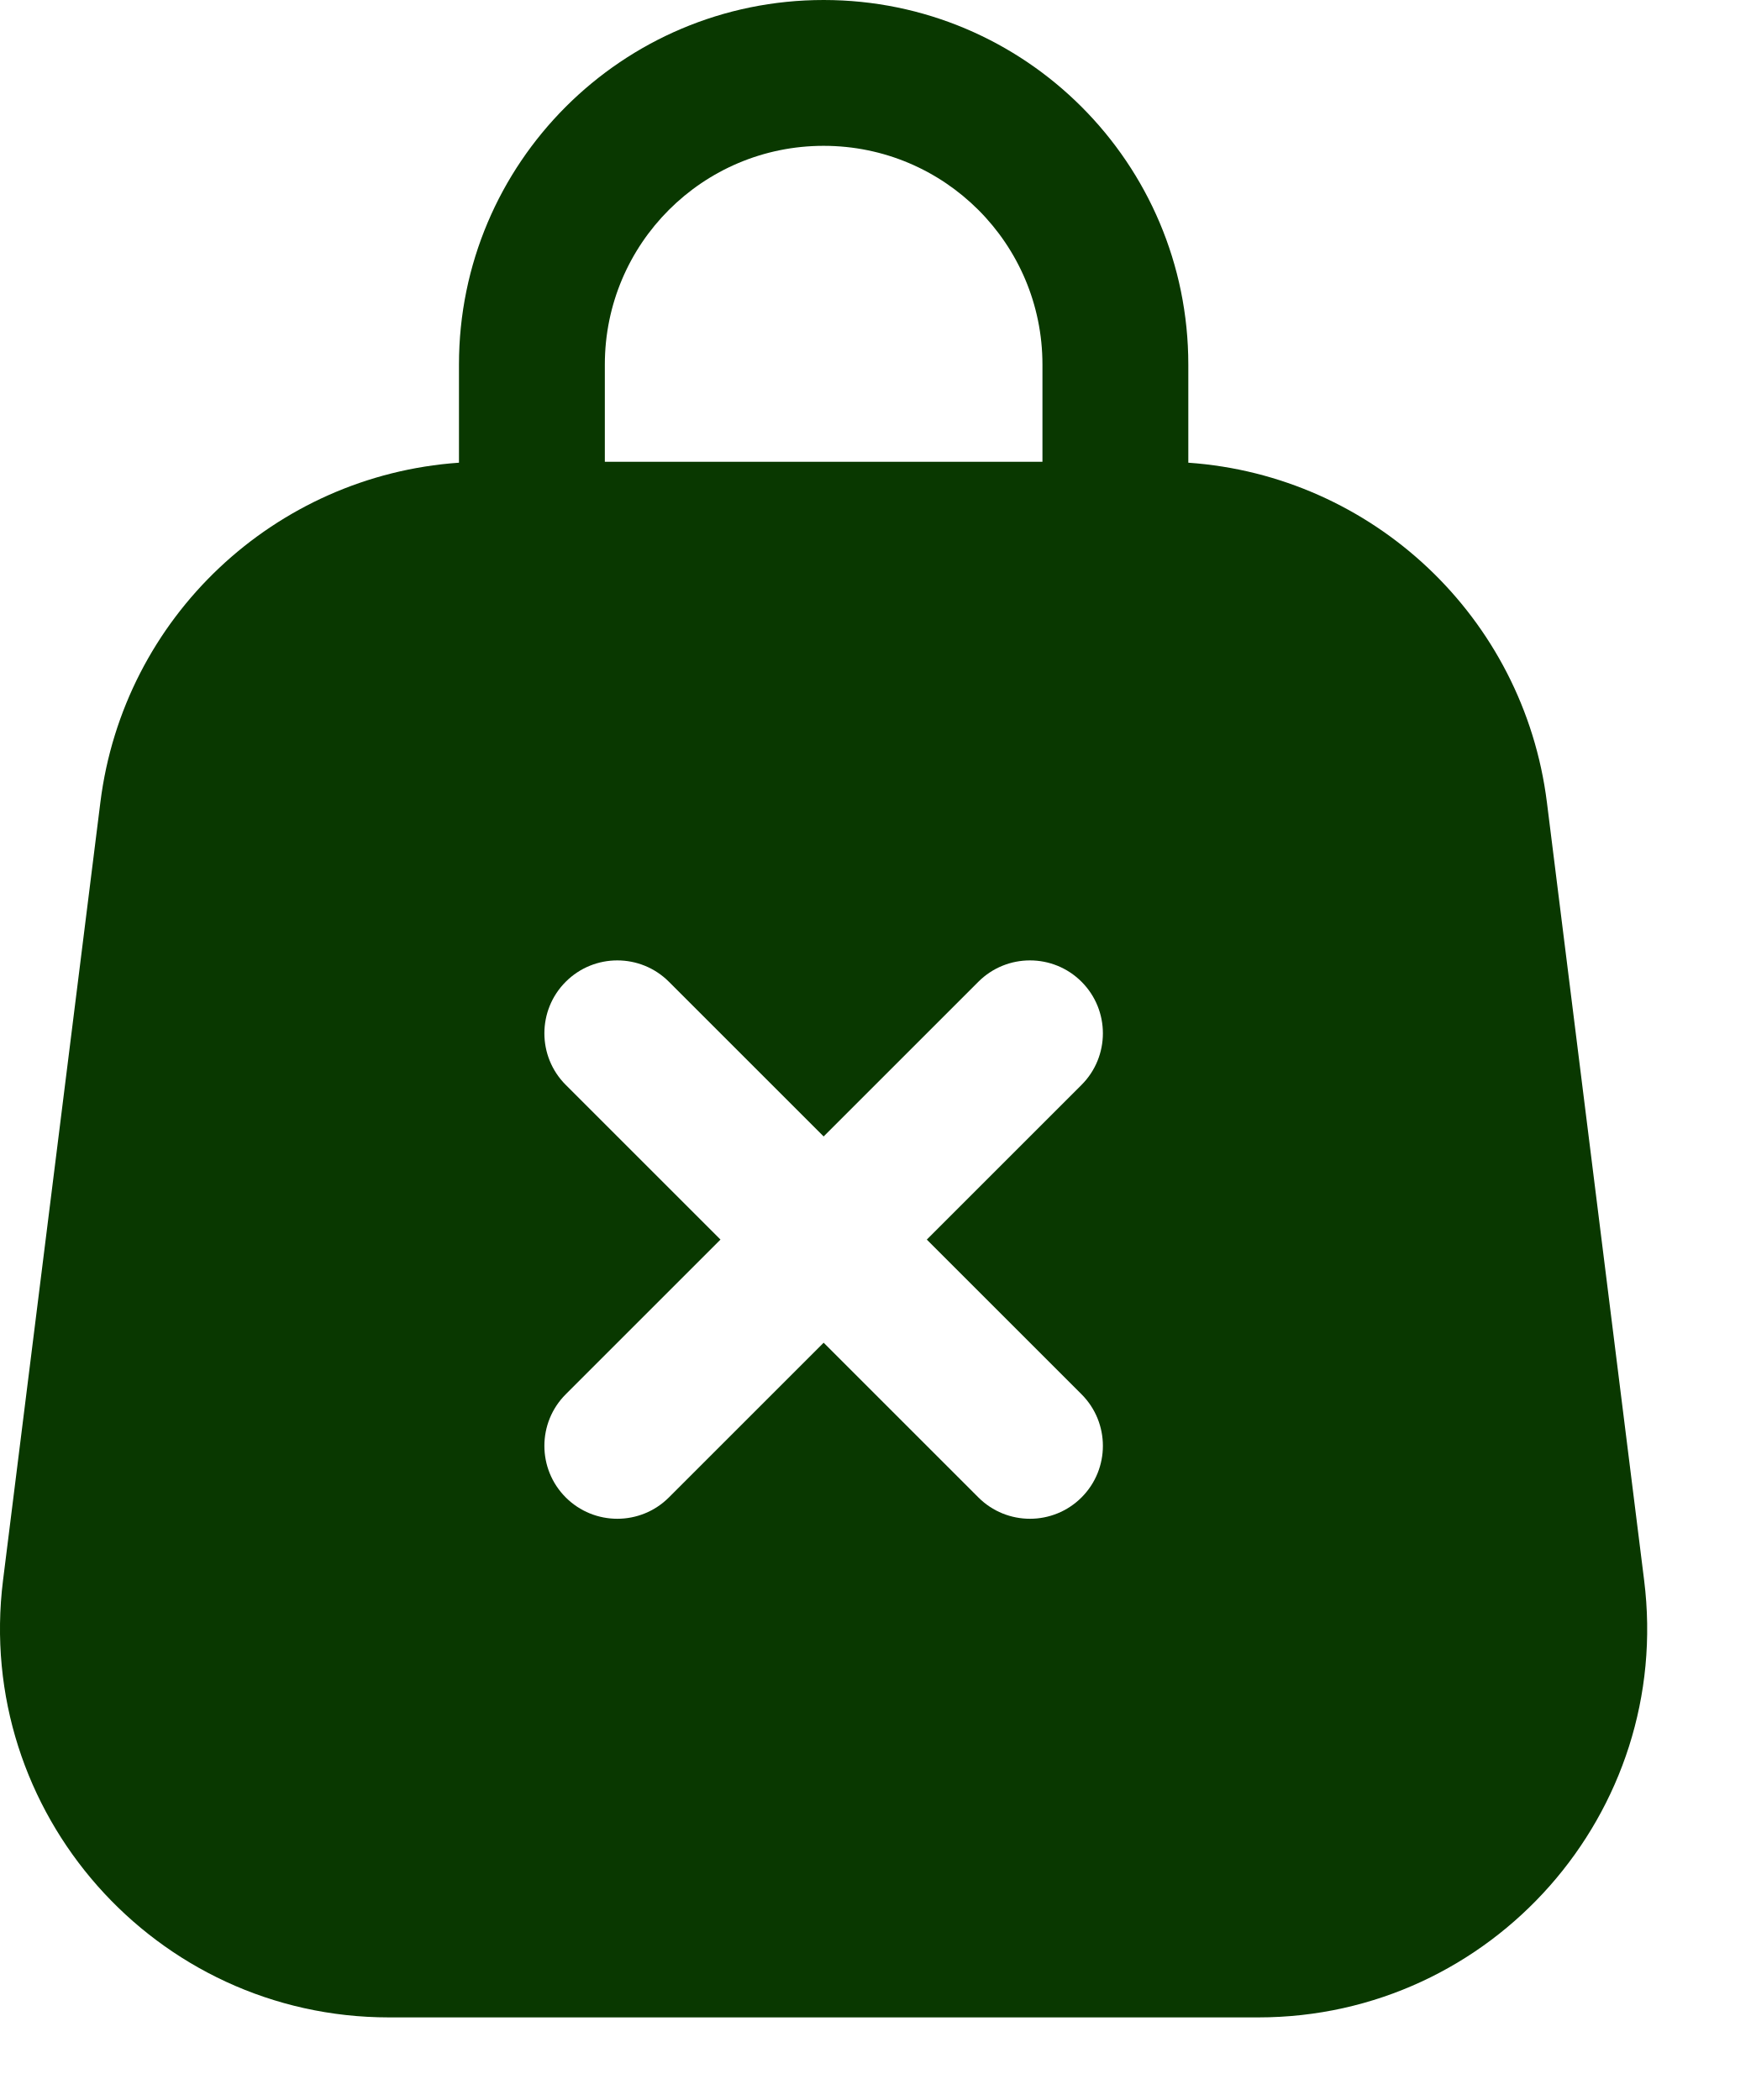
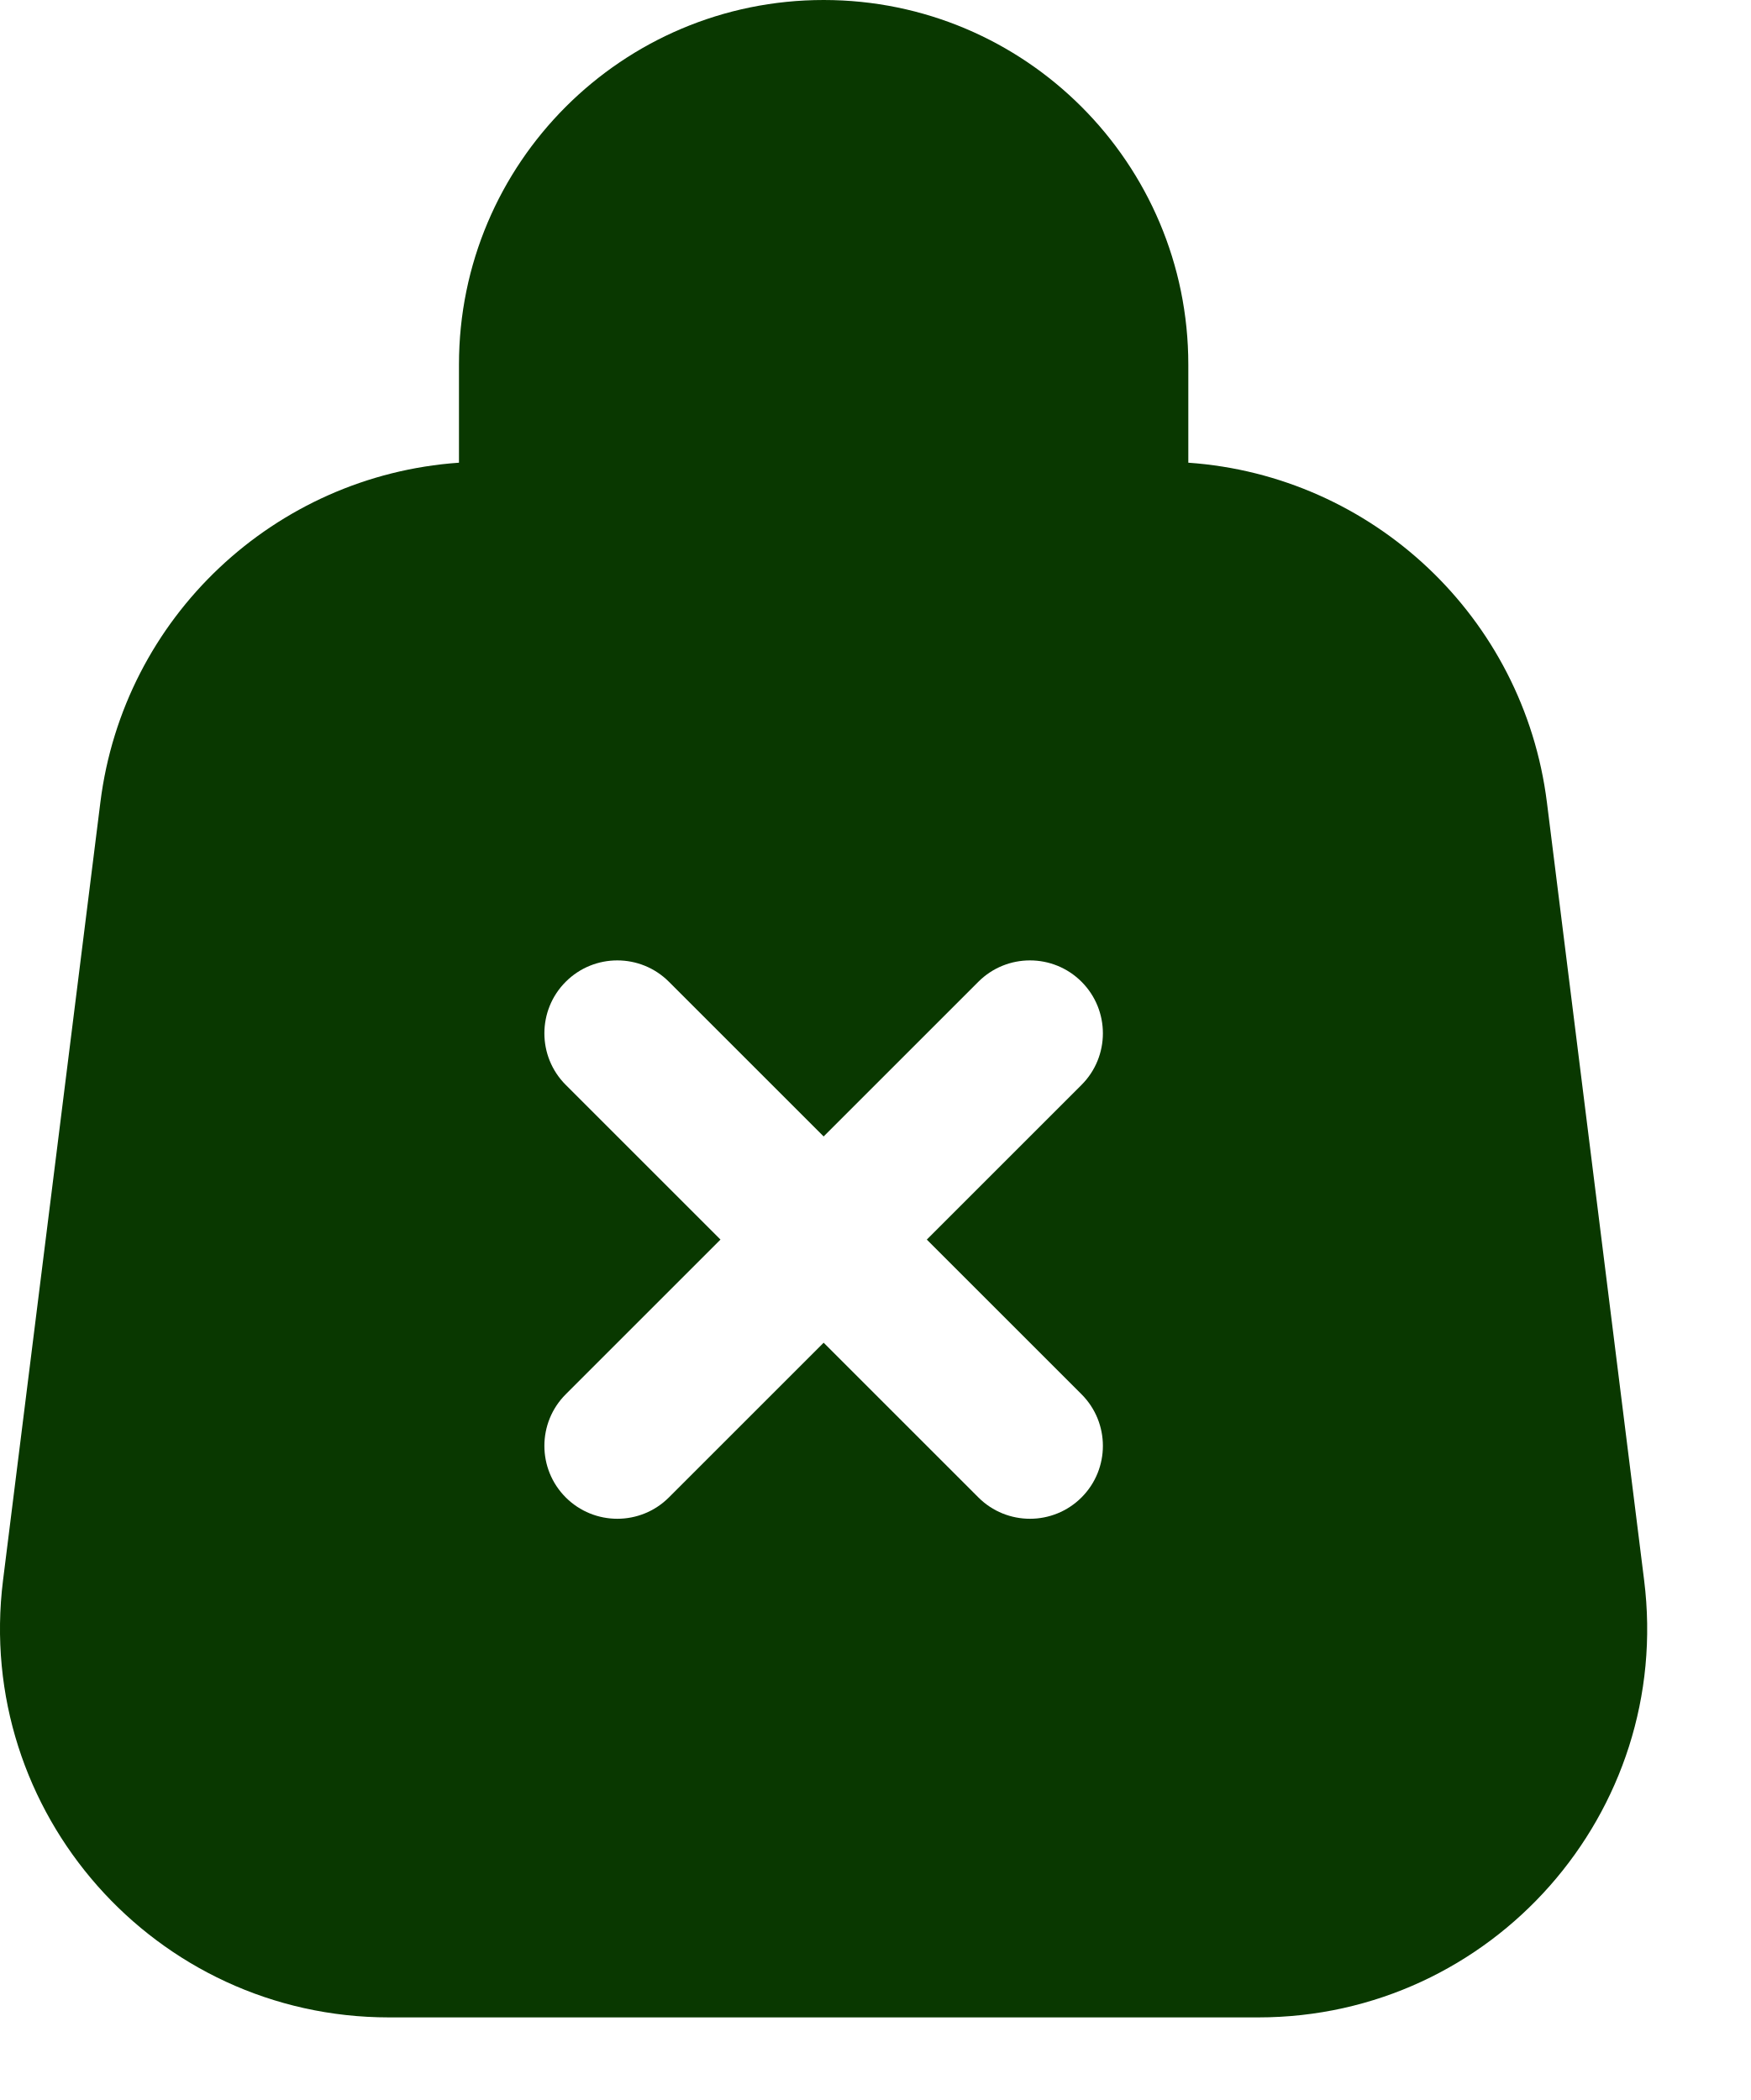
<svg xmlns="http://www.w3.org/2000/svg" width="15" height="18" viewBox="0 0 15 18" fill="none">
-   <path fill-rule="evenodd" clip-rule="evenodd" d="M3.933 3.125C3.933 1.399 5.332 0 7.058 0C8.784 0 10.183 1.399 10.183 3.125V3.966C11.76 4.076 13.057 5.288 13.256 6.878L14.089 13.545C14.338 15.534 12.787 17.292 10.782 17.292H3.334C1.329 17.292 -0.222 15.534 0.026 13.545L0.86 6.878C1.058 5.288 2.356 4.076 3.933 3.966V3.125ZM8.933 3.125V3.958H5.183V3.125C5.183 2.089 6.022 1.25 7.058 1.25C8.093 1.25 8.933 2.089 8.933 3.125ZM5.732 8.415C5.488 8.171 5.092 8.171 4.848 8.415C4.604 8.659 4.604 9.055 4.848 9.299L6.174 10.625L4.848 11.951C4.604 12.195 4.604 12.591 4.848 12.835C5.092 13.079 5.488 13.079 5.732 12.835L7.058 11.509L8.384 12.835C8.628 13.079 9.024 13.079 9.268 12.835C9.512 12.591 9.512 12.195 9.268 11.951L7.942 10.625L9.268 9.299C9.512 9.055 9.512 8.659 9.268 8.415C9.024 8.171 8.628 8.171 8.384 8.415L7.058 9.741L5.732 8.415Z" fill="#093800" />
+   <path fillRule="evenodd" clipRule="evenodd" d="M3.933 3.125C3.933 1.399 5.332 0 7.058 0C8.784 0 10.183 1.399 10.183 3.125V3.966C11.76 4.076 13.057 5.288 13.256 6.878L14.089 13.545C14.338 15.534 12.787 17.292 10.782 17.292H3.334C1.329 17.292 -0.222 15.534 0.026 13.545L0.86 6.878C1.058 5.288 2.356 4.076 3.933 3.966V3.125ZM8.933 3.125V3.958H5.183V3.125C5.183 2.089 6.022 1.25 7.058 1.25C8.093 1.25 8.933 2.089 8.933 3.125ZM5.732 8.415C5.488 8.171 5.092 8.171 4.848 8.415C4.604 8.659 4.604 9.055 4.848 9.299L6.174 10.625L4.848 11.951C4.604 12.195 4.604 12.591 4.848 12.835C5.092 13.079 5.488 13.079 5.732 12.835L7.058 11.509L8.384 12.835C8.628 13.079 9.024 13.079 9.268 12.835C9.512 12.591 9.512 12.195 9.268 11.951L7.942 10.625L9.268 9.299C9.512 9.055 9.512 8.659 9.268 8.415C9.024 8.171 8.628 8.171 8.384 8.415L7.058 9.741L5.732 8.415Z" fill="#093800" />
</svg>
